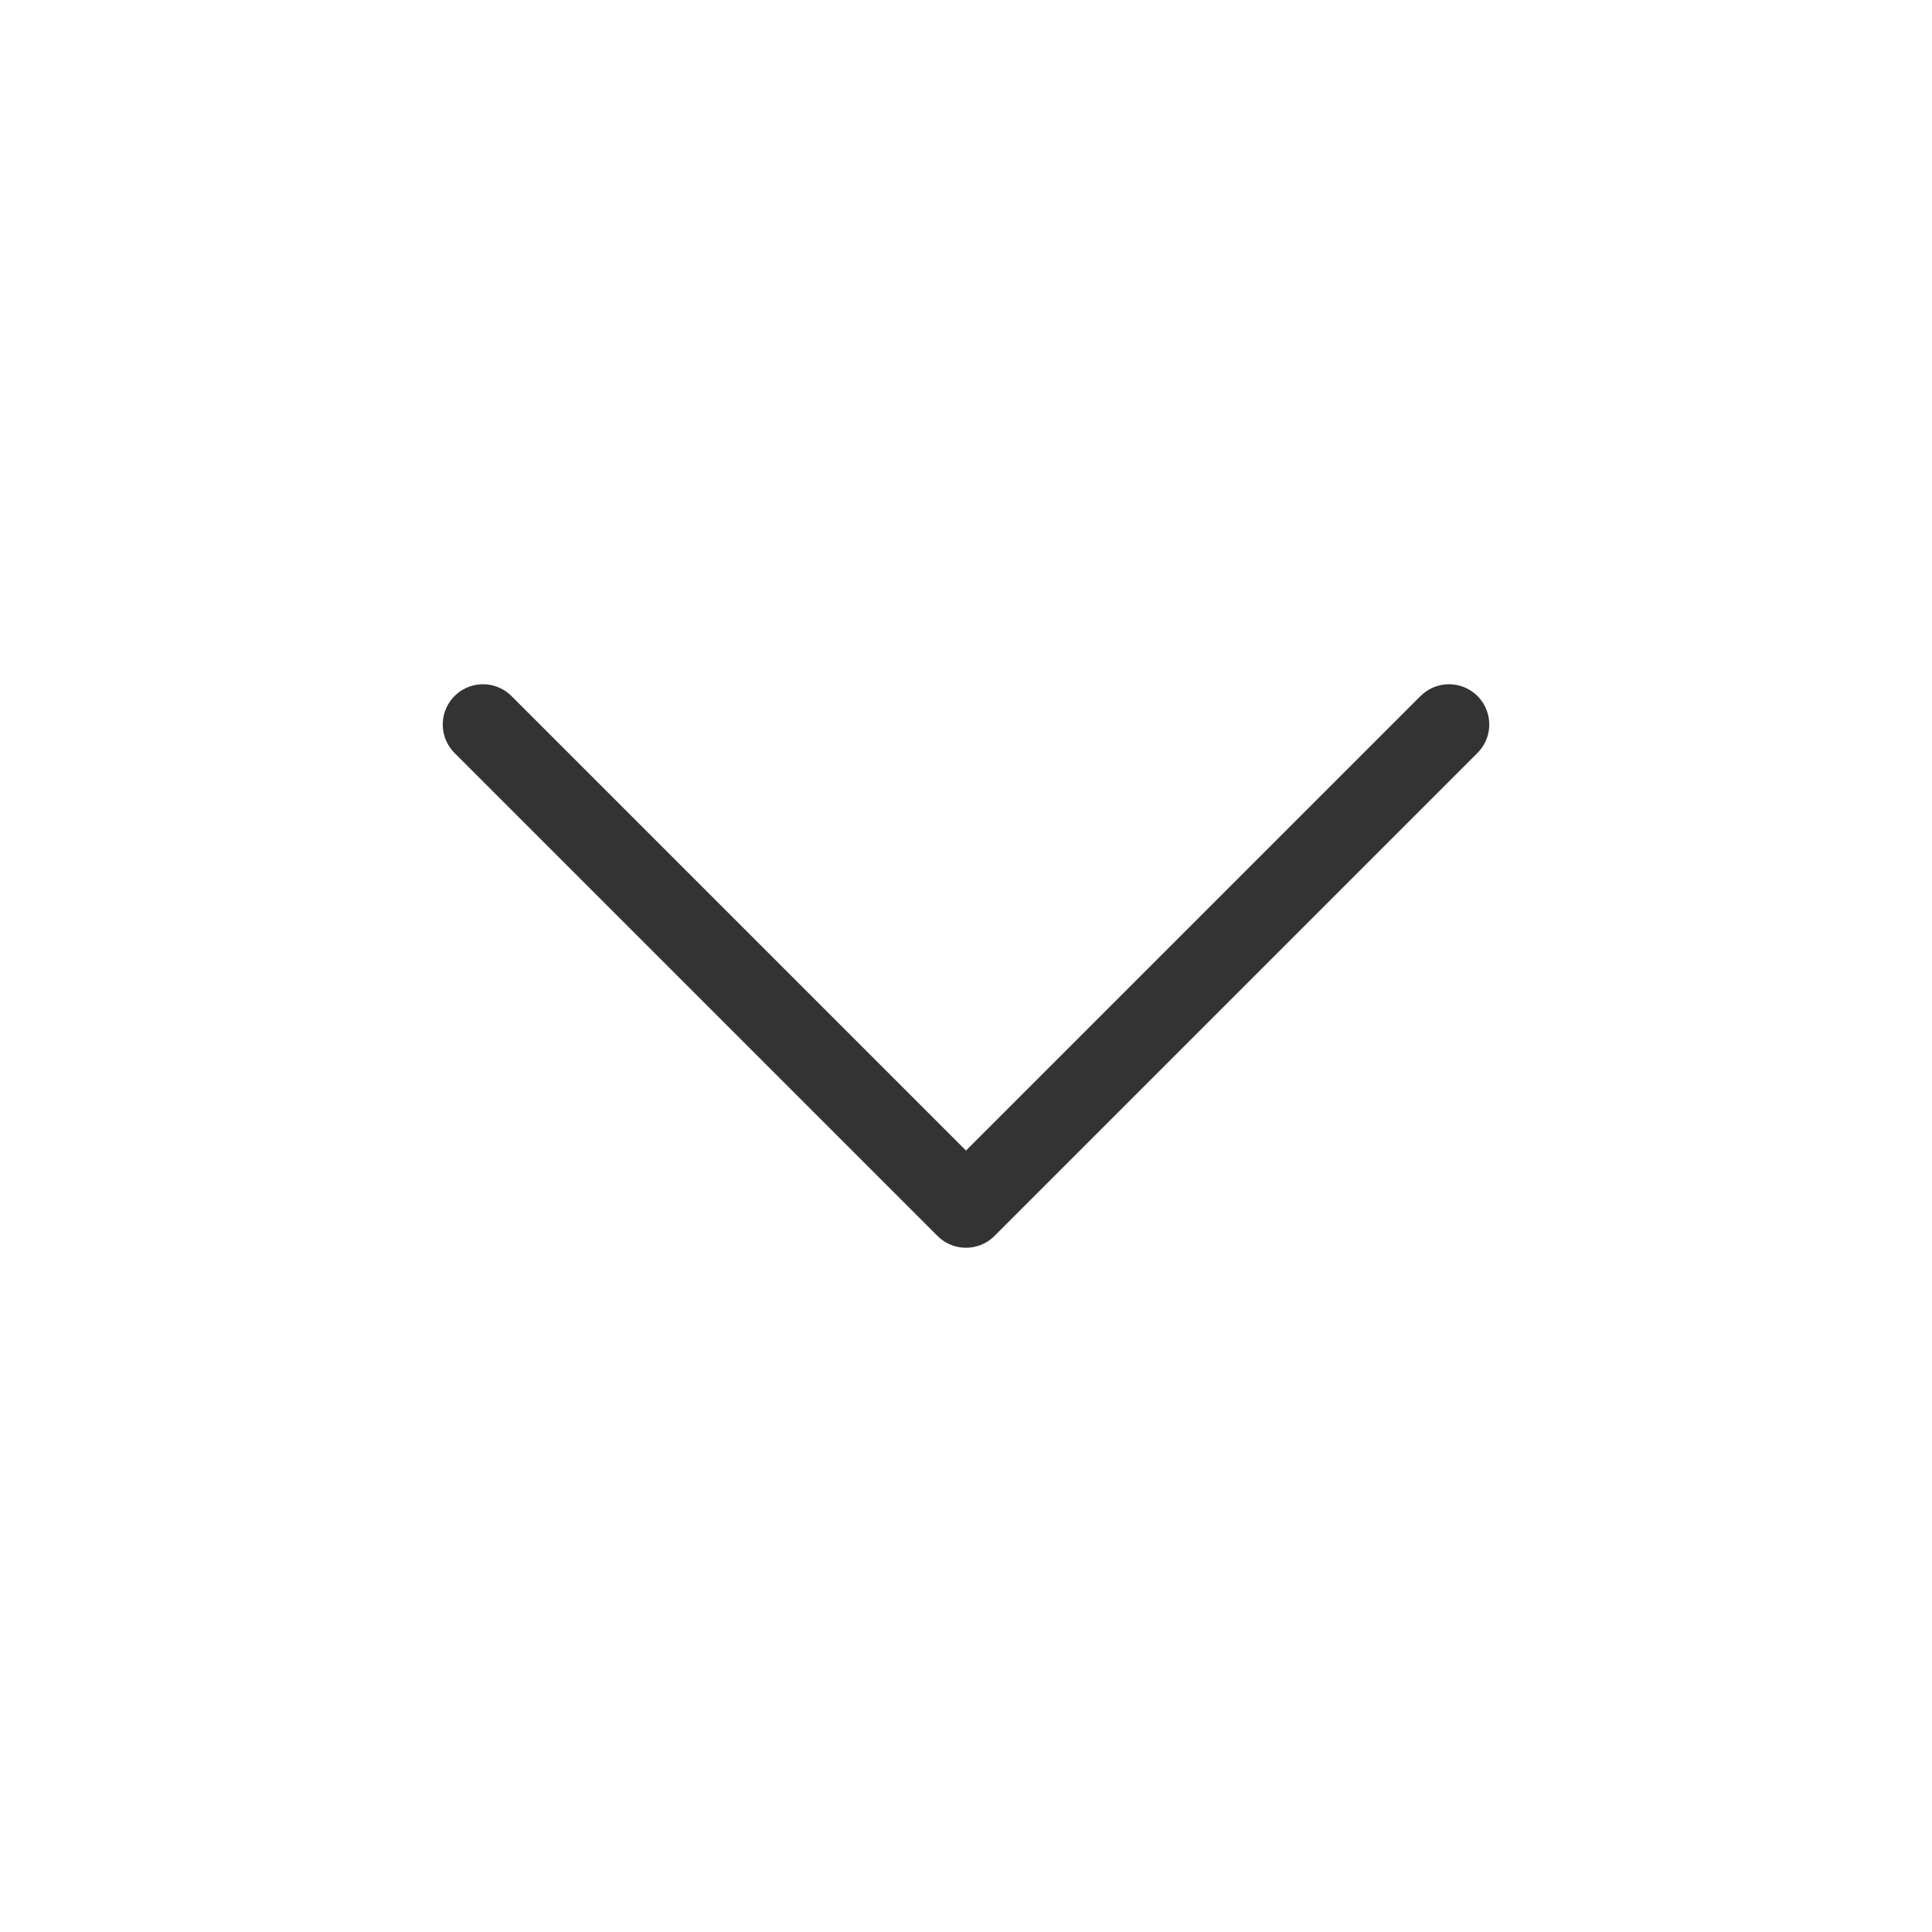
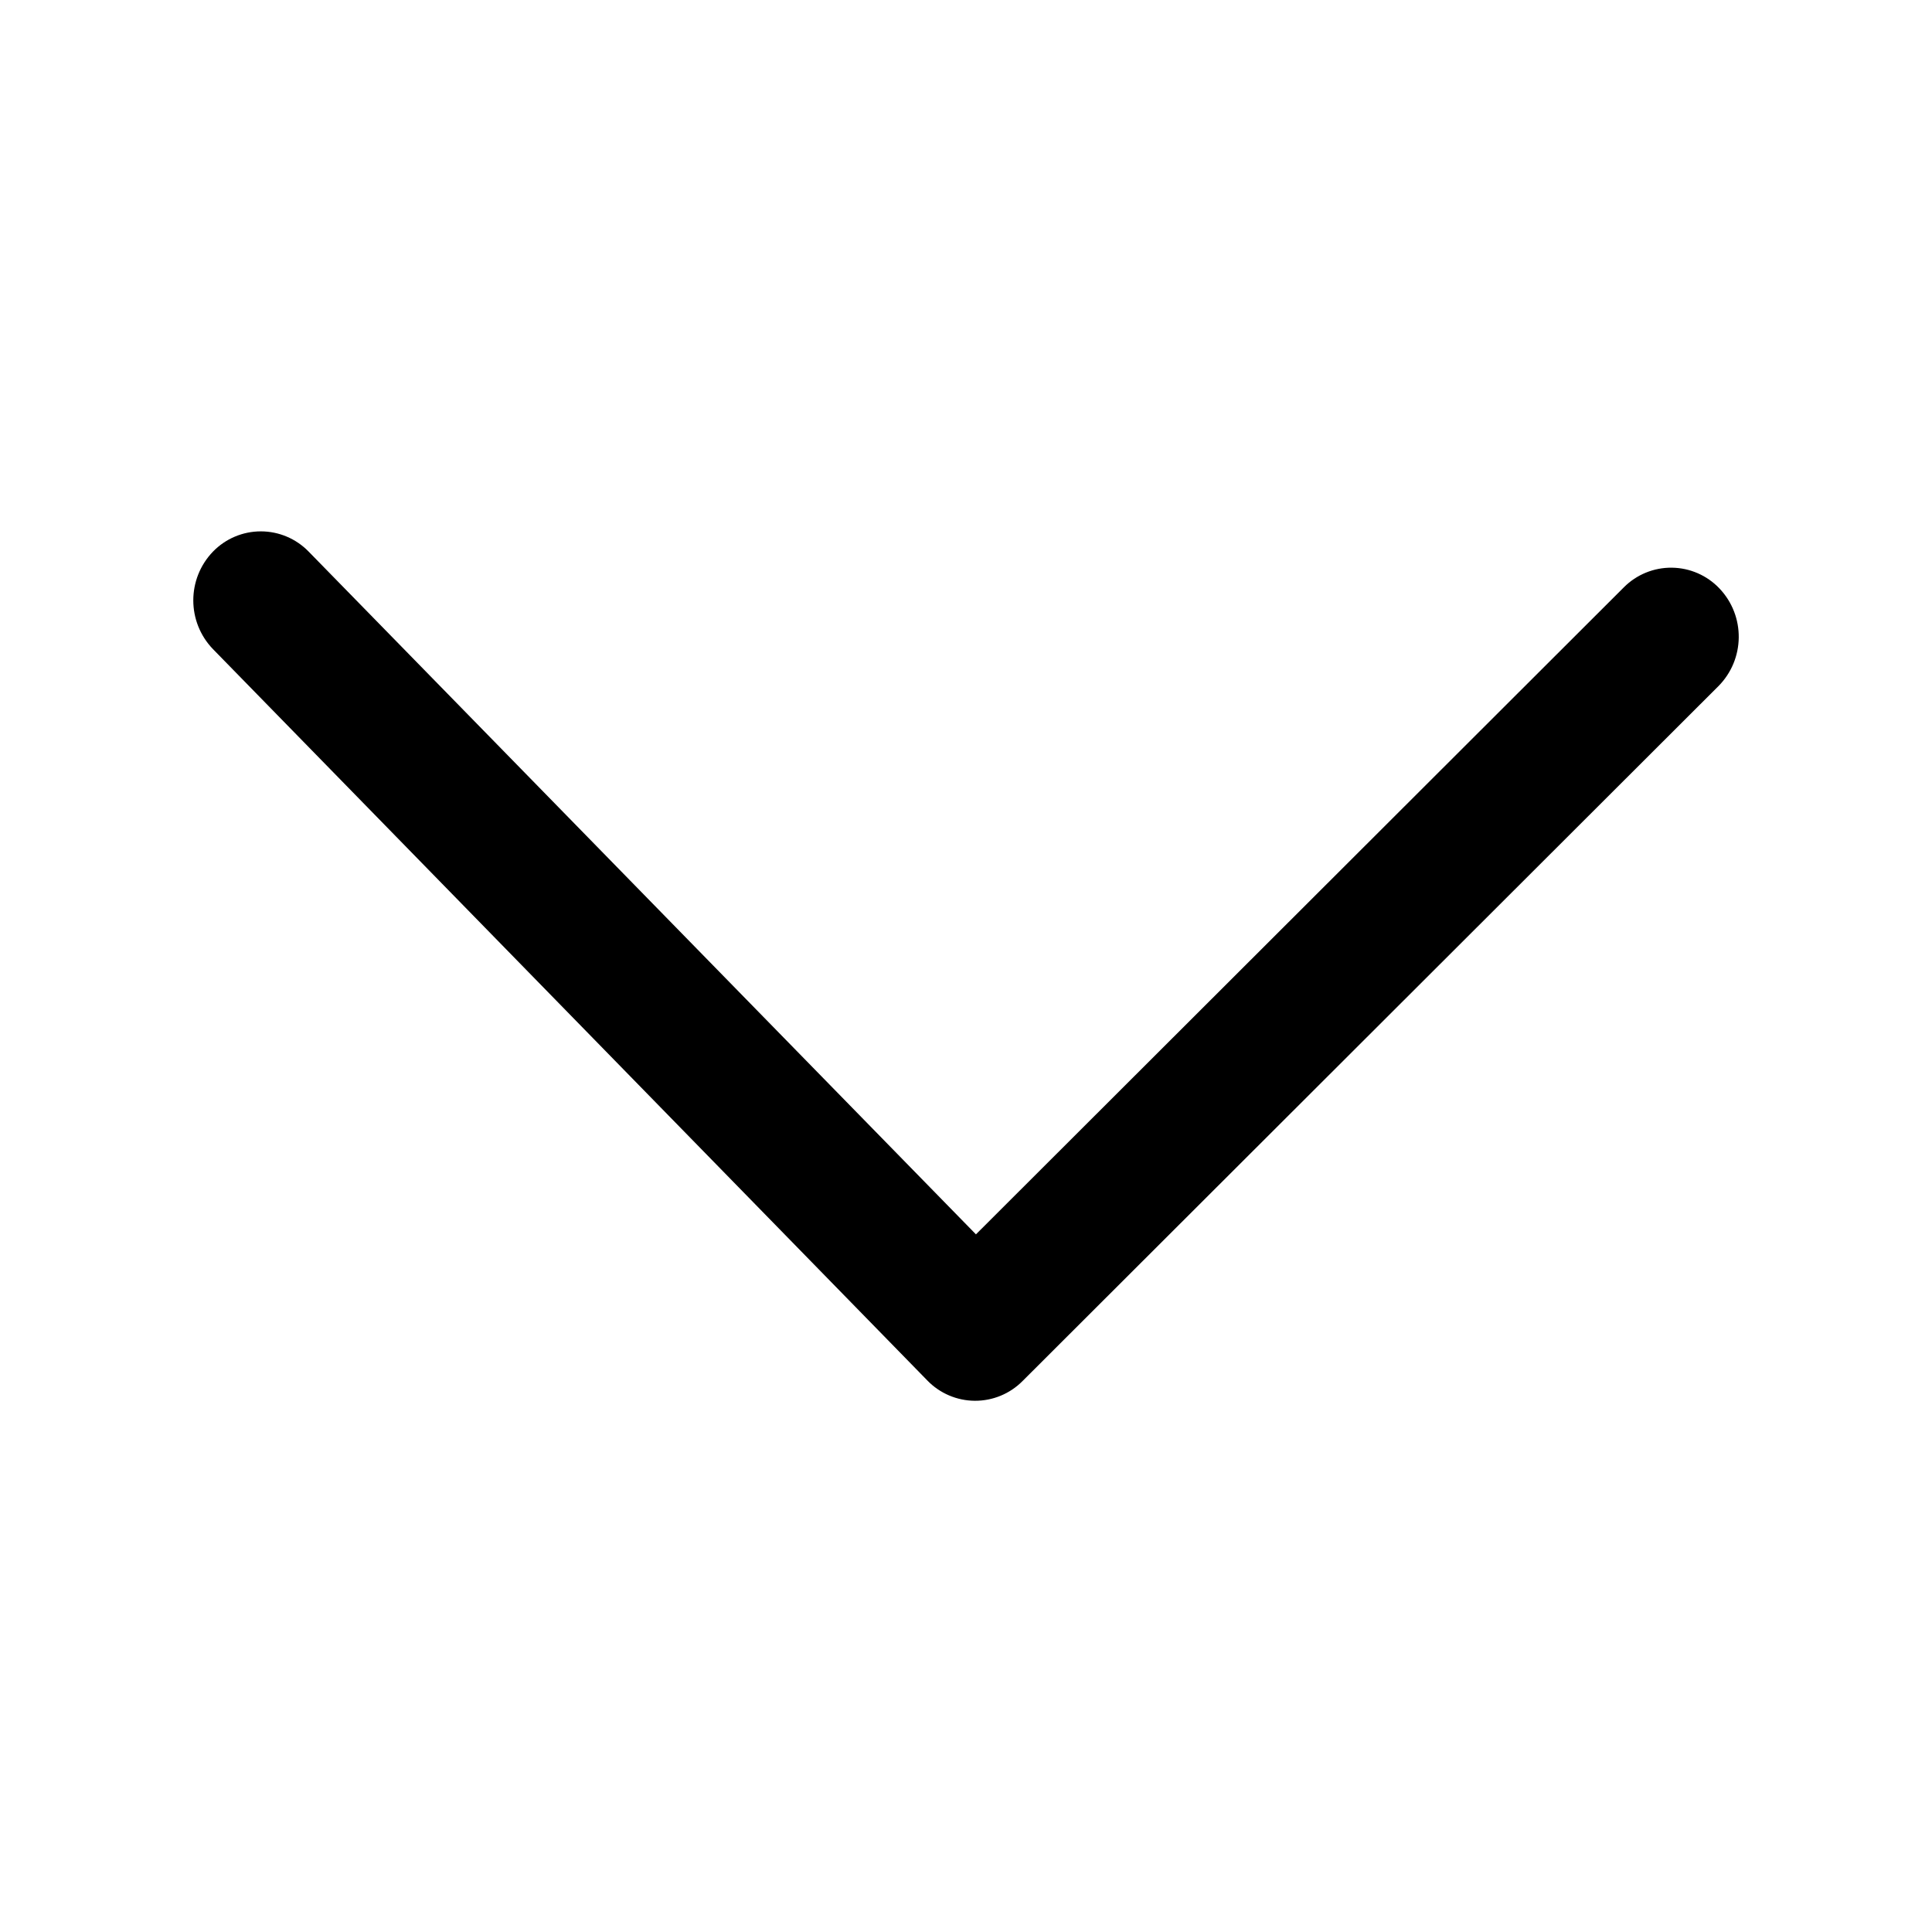
- <svg xmlns="http://www.w3.org/2000/svg" width="45" height="45" viewBox="0 0 48 48" fill="none">
-   <path d="M36 18L24 30L12 18" stroke="#333" stroke-width="2" stroke-linecap="round" stroke-linejoin="round" />
+ <svg xmlns="http://www.w3.org/2000/svg" width="32" height="32" viewBox="0 0 20 20">
+   <path fill="currentColor" d="M10.103 12.778L16.81 6.08a.69.69 0 0 1 .99.012a.726.726 0 0 1-.012 1.012l-7.203 7.193a.69.69 0 0 1-.985-.006L2.205 6.72a.727.727 0 0 1 0-1.01a.69.69 0 0 1 .99 0z" />
</svg>
